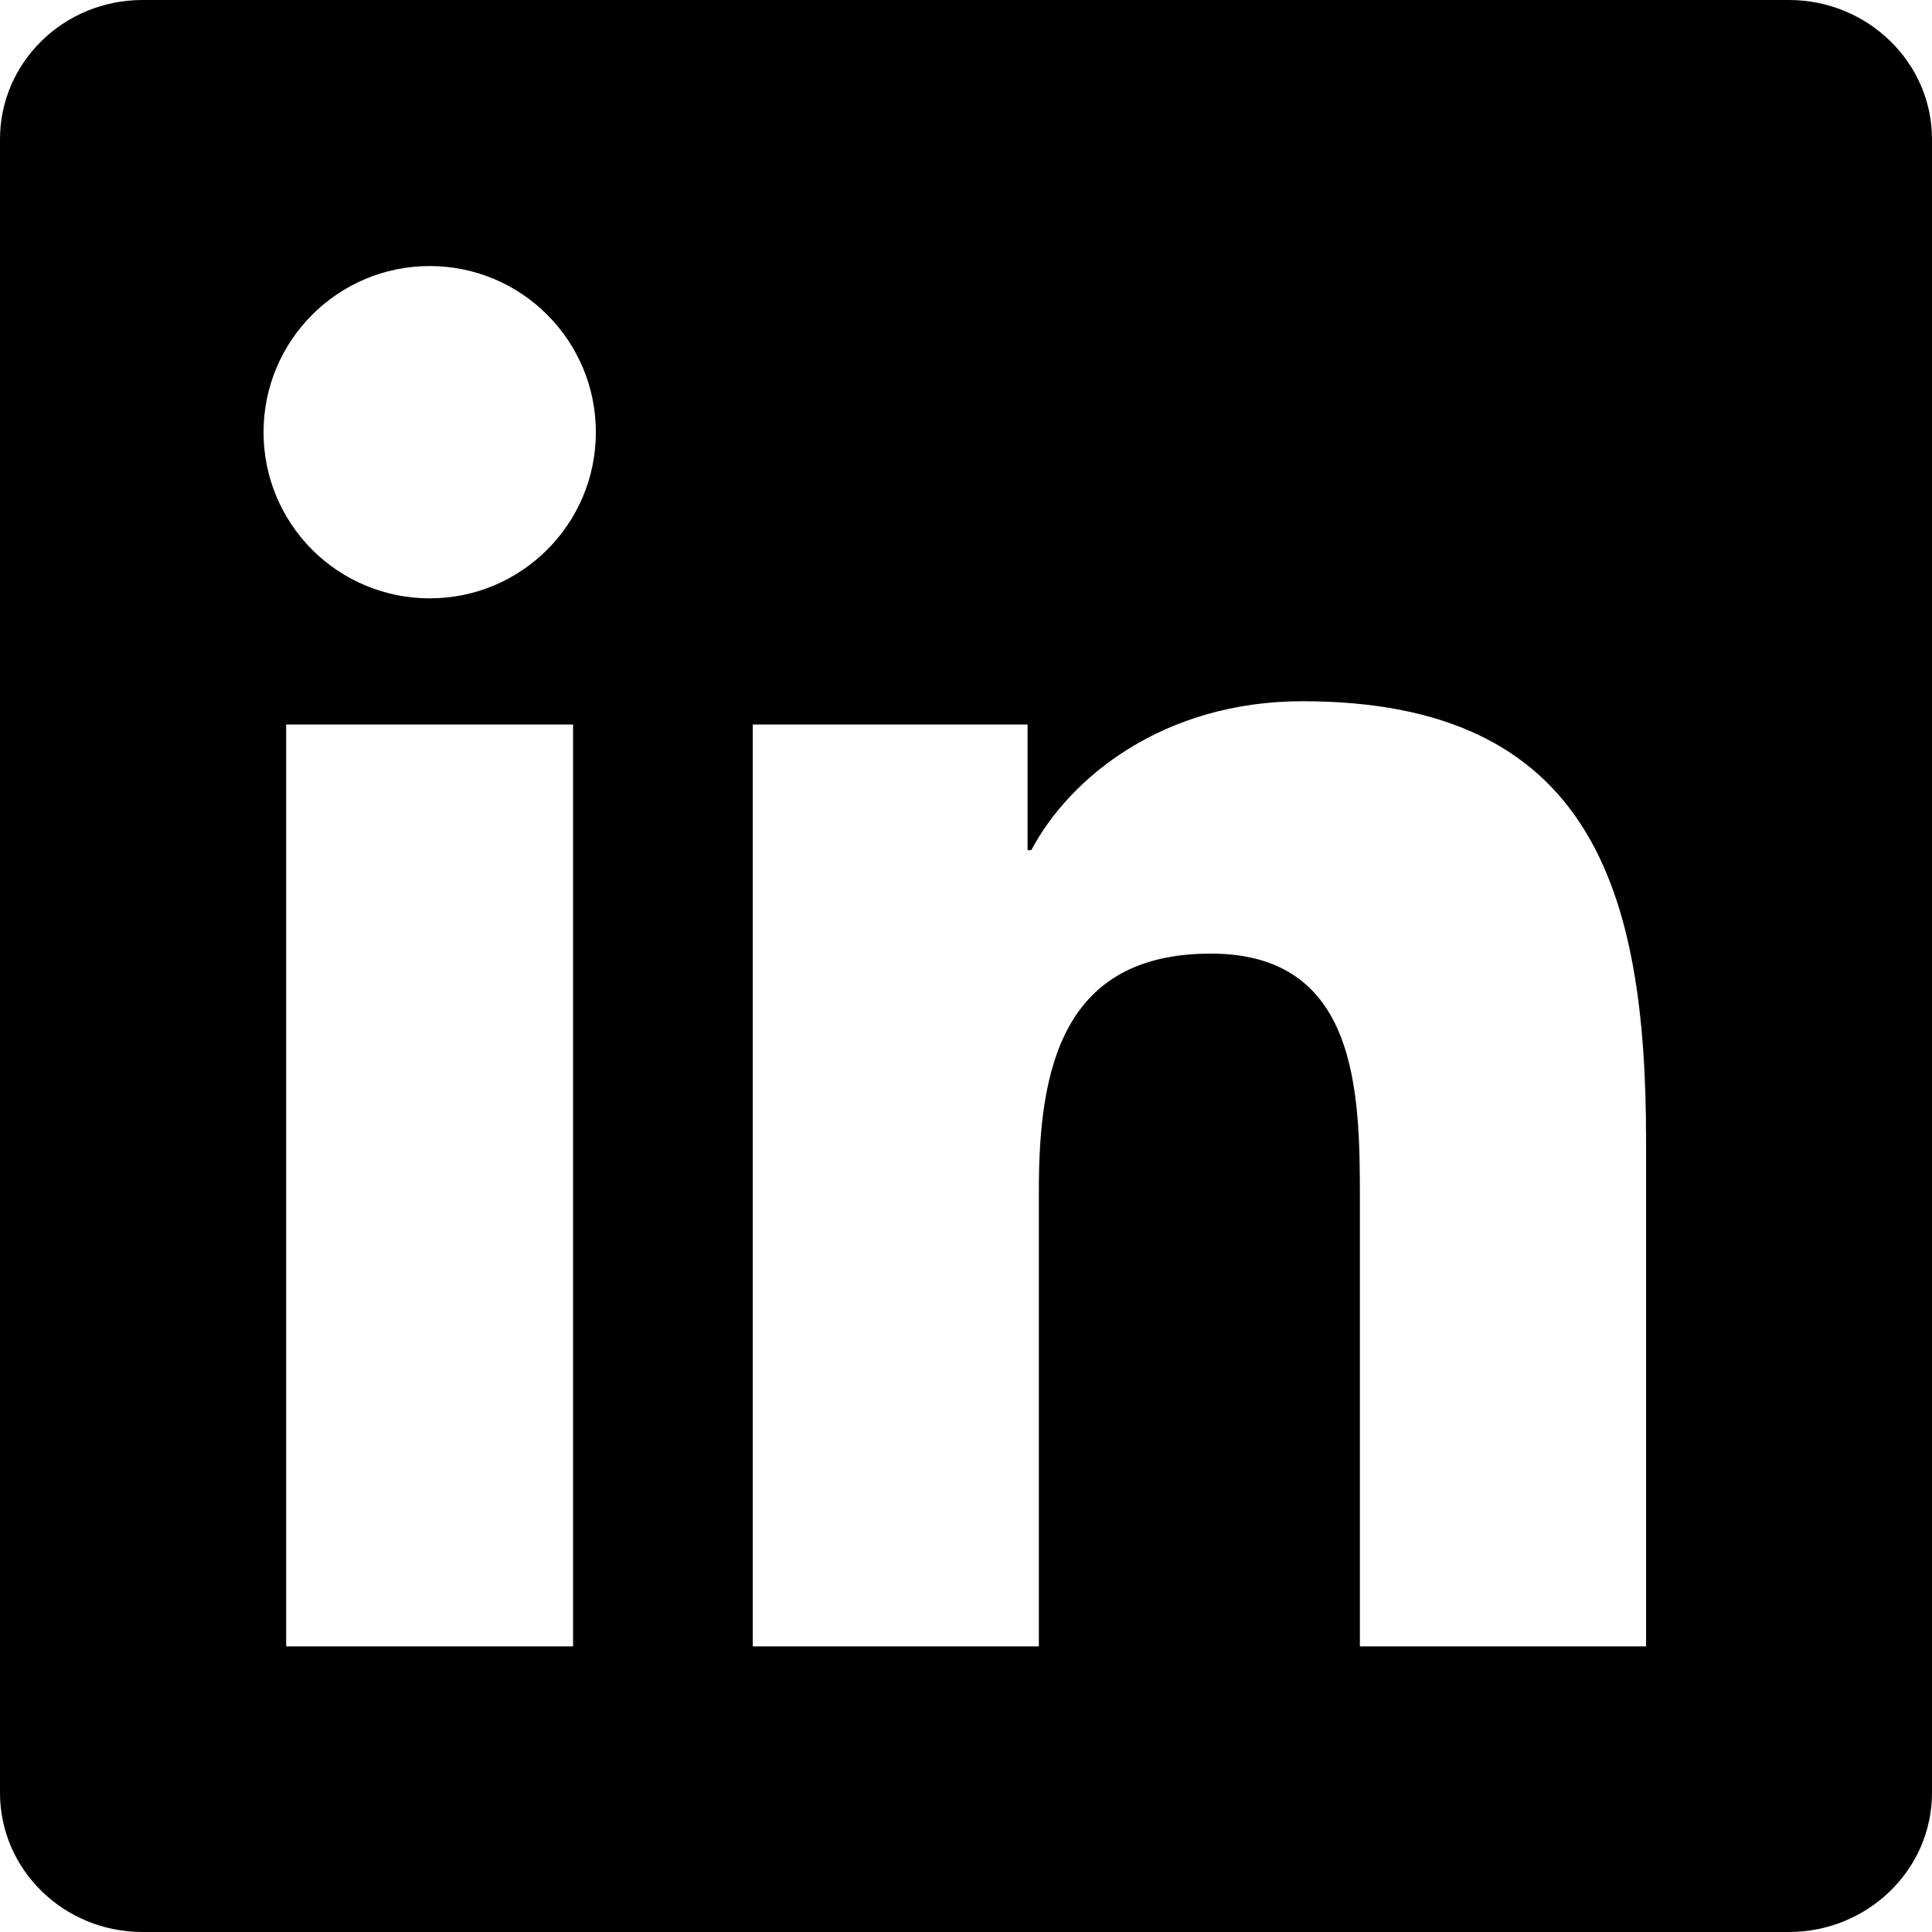
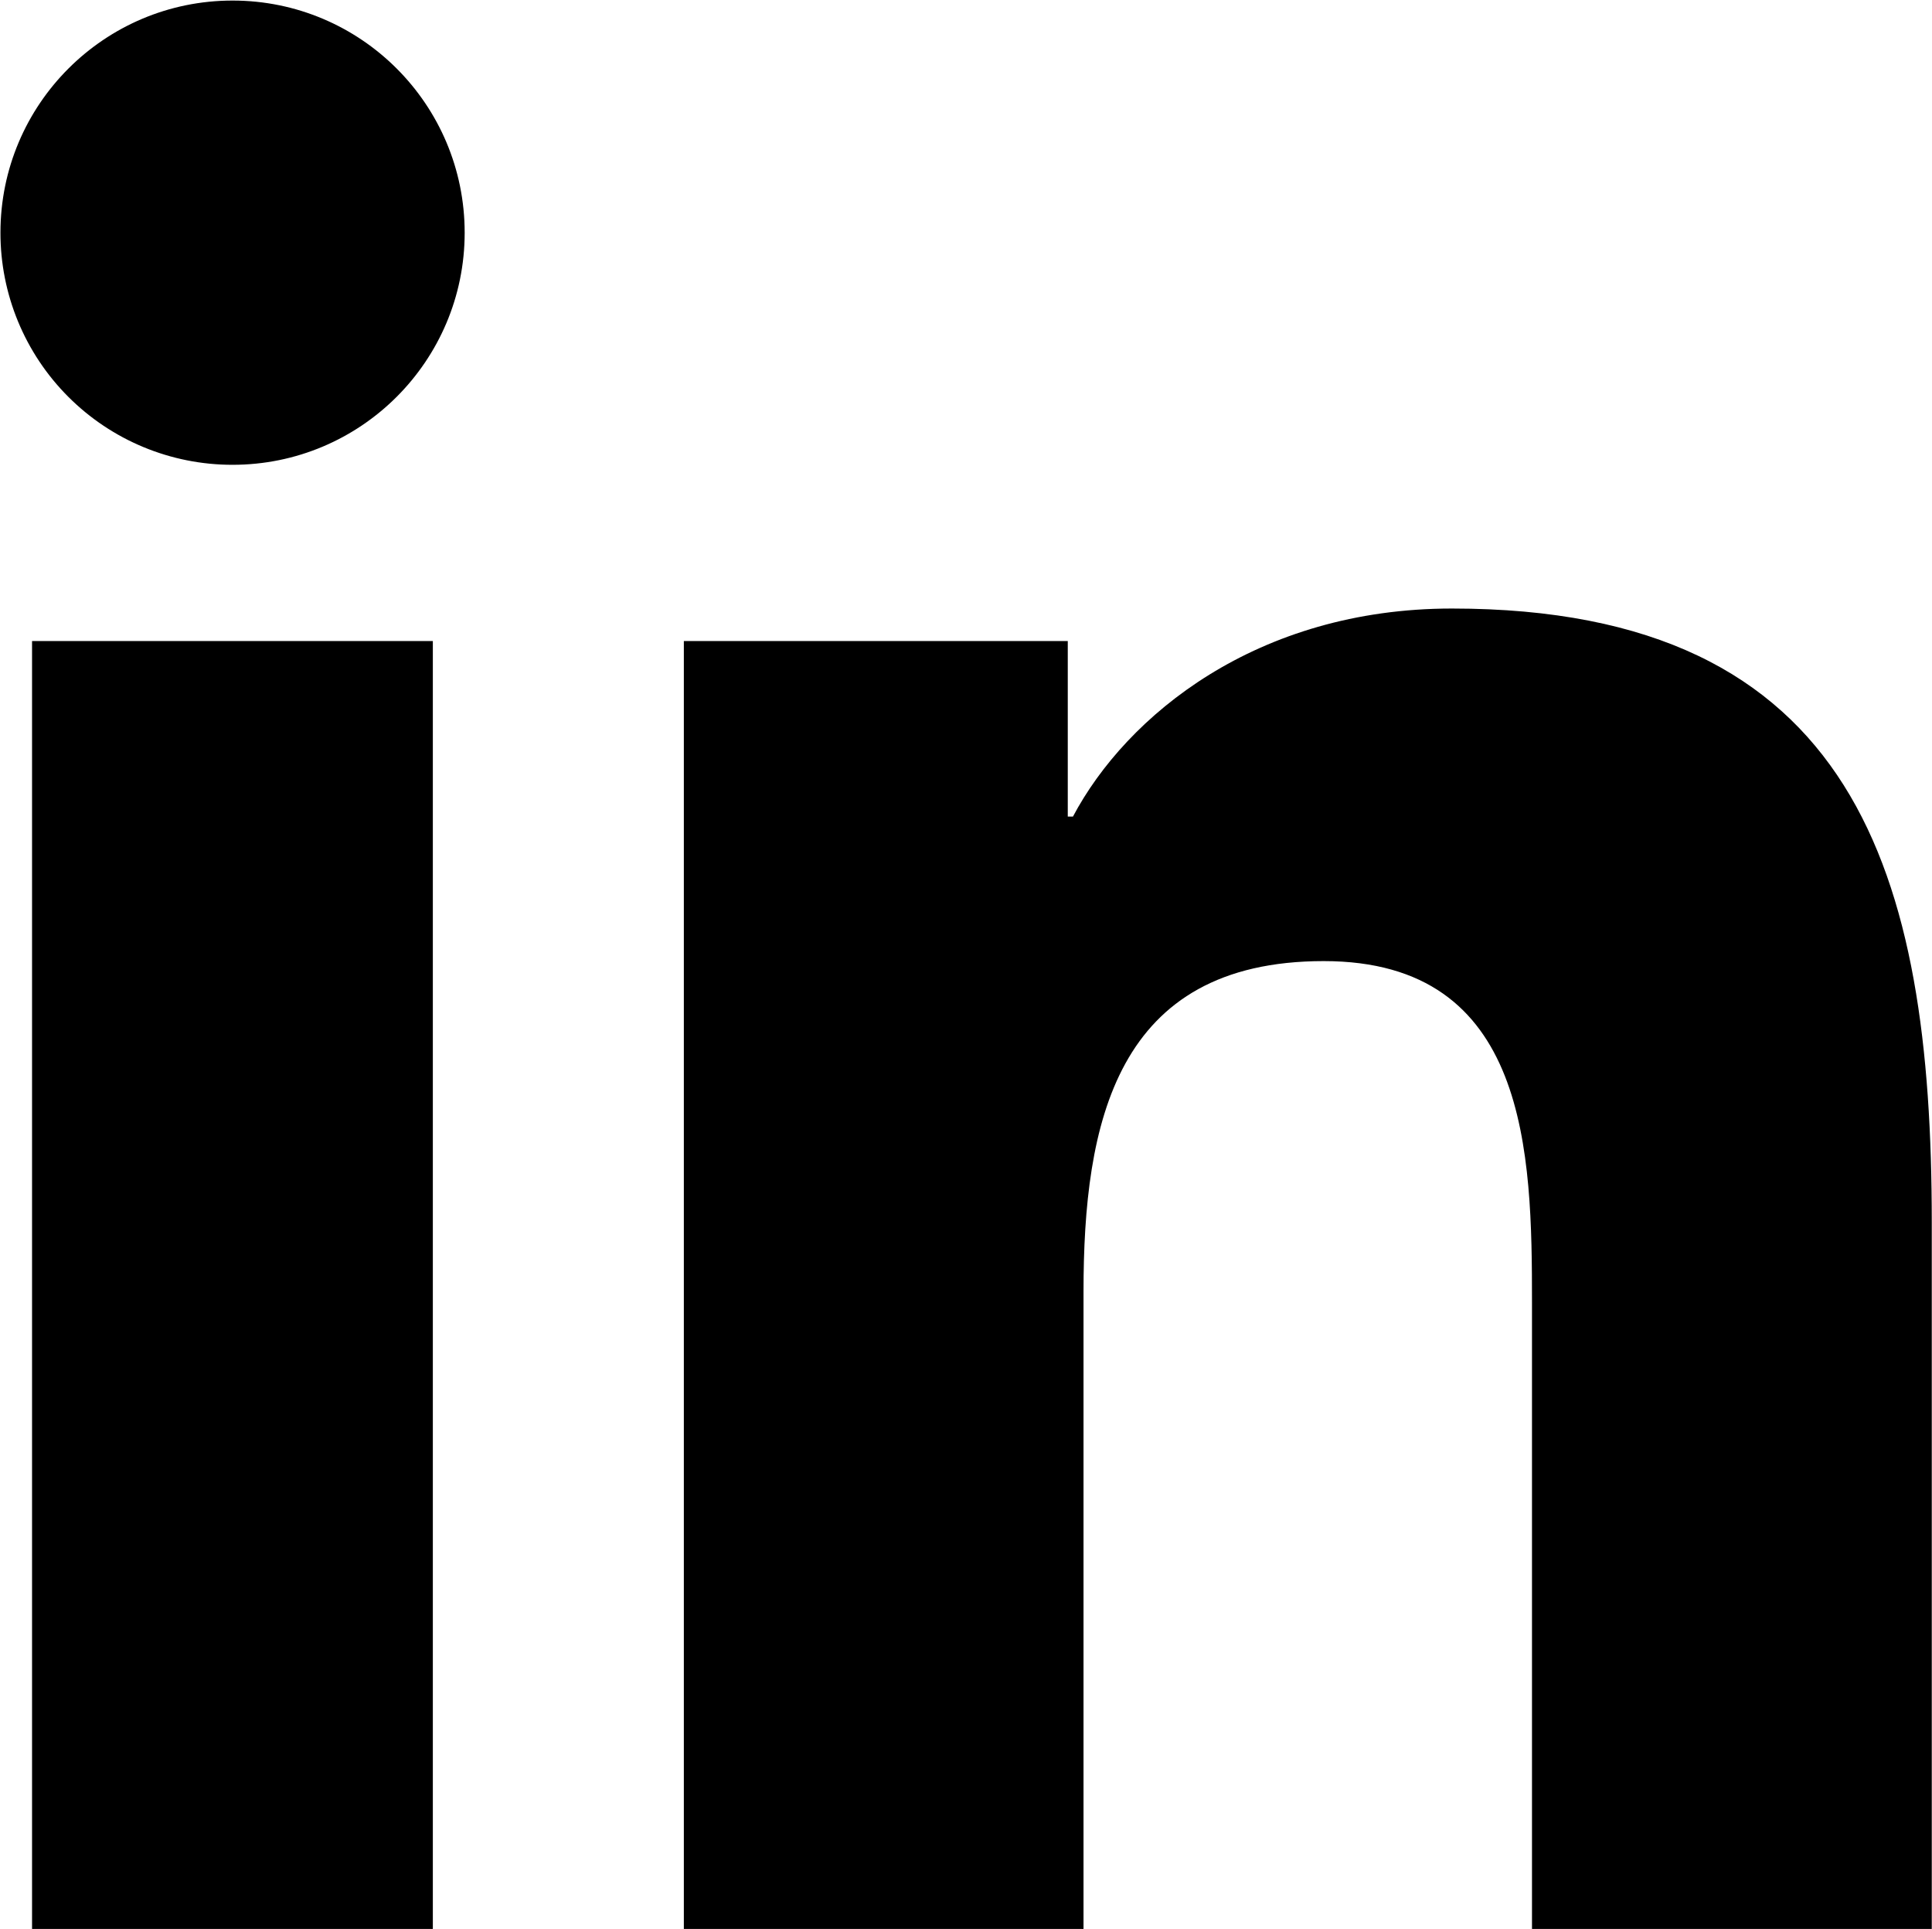
- <svg xmlns="http://www.w3.org/2000/svg" role="img" viewBox="0 0 24 24">
-   <path fill="currentColor" d="M20.447 20.452h-3.554v-5.569c0-1.328-.027-3.037-1.852-3.037-1.853 0-2.136 1.445-2.136 2.939v5.667H9.351V9h3.414v1.561h.046c.477-.9 1.637-1.85 3.37-1.85 3.601 0 4.267 2.37 4.267 5.455v6.286zM5.337 7.433a2.062 2.062 0 0 1-2.063-2.065 2.064 2.064 0 1 1 2.063 2.065zm1.782 13.019H3.555V9h3.564v11.452zM22.225 0H1.771C.792 0 0 .774 0 1.729v20.542C0 23.227.792 24 1.771 24h20.451C23.2 24 24 23.227 24 22.271V1.729C24 .774 23.2 0 22.222 0h.003z" />
+ <svg xmlns="http://www.w3.org/2000/svg" role="img" viewBox="3.27 3.3 17.18 17.15">
+   <path fill="currentColor" d="M20.447 20.452h-3.554v-5.569c0-1.328-.027-3.037-1.852-3.037-1.853 0-2.136 1.445-2.136 2.939v5.667H9.351V9h3.414v1.561h.046c.477-.9 1.637-1.85 3.37-1.85 3.601 0 4.267 2.37 4.267 5.455v6.286zM5.337 7.433a2.062 2.062 0 0 1-2.063-2.065 2.064 2.064 0 1 1 2.063 2.065zM7.119 20.452H3.555V9h3.564v11.452z" />
</svg>
